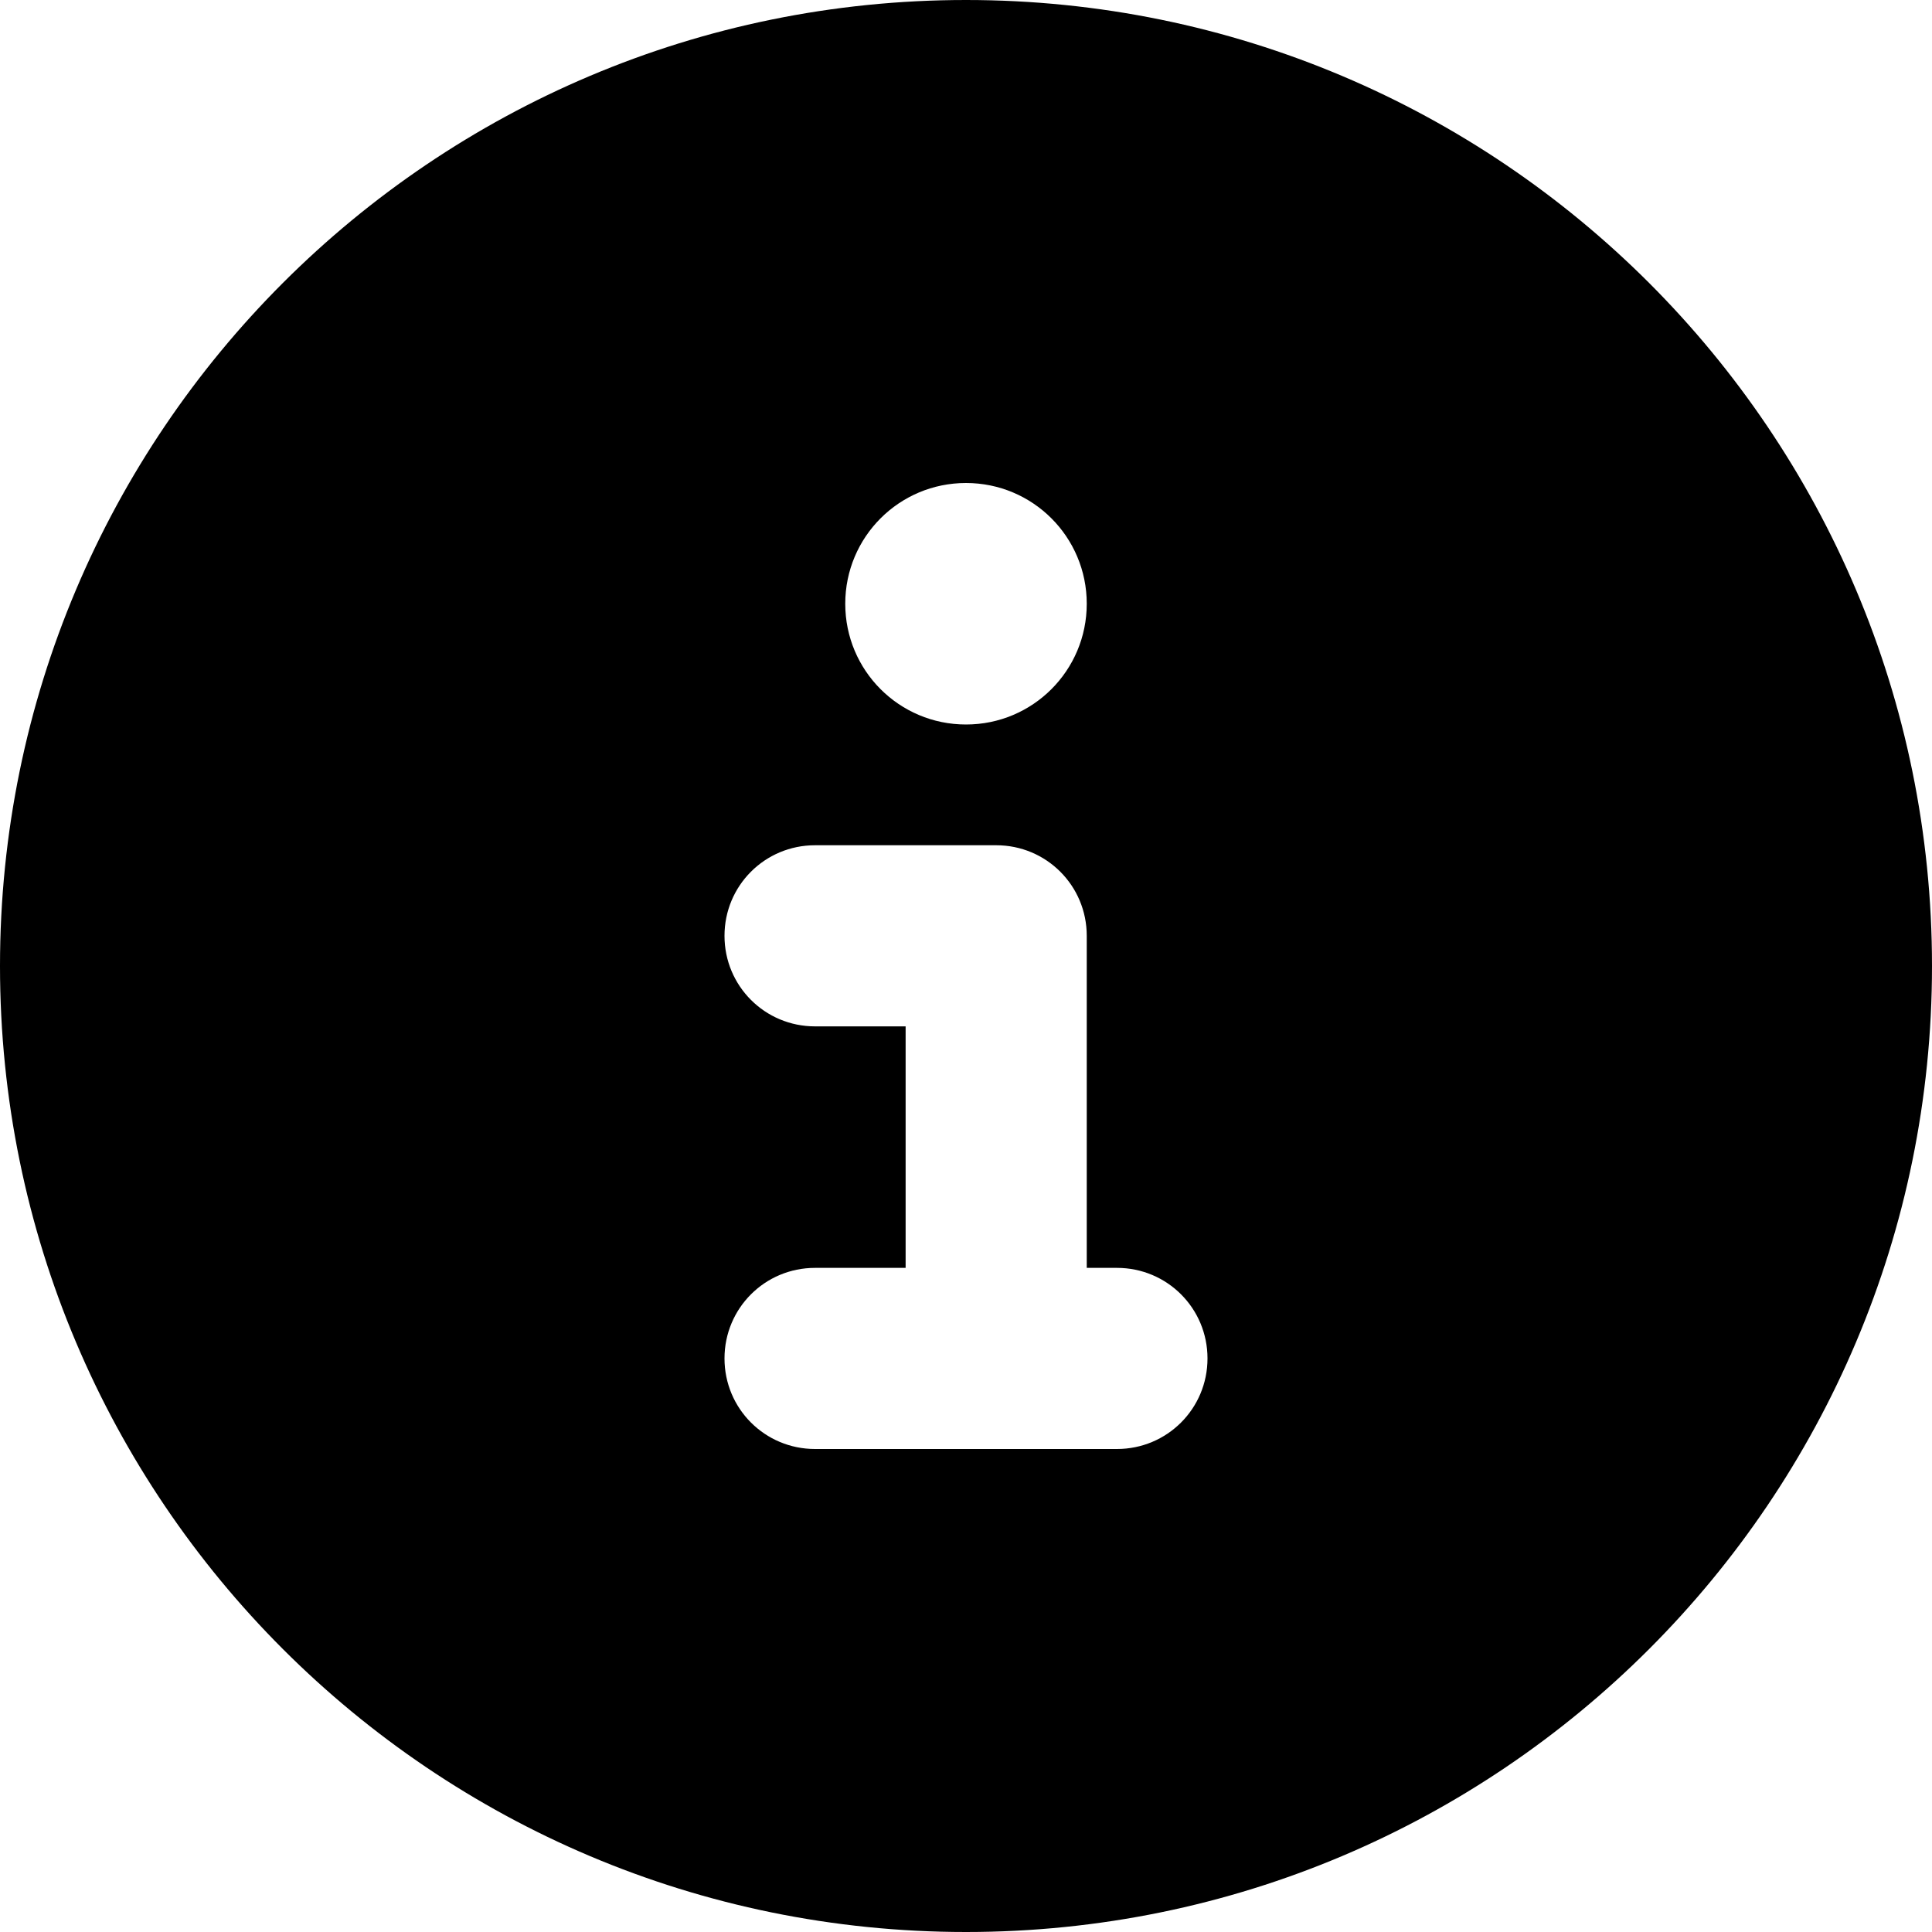
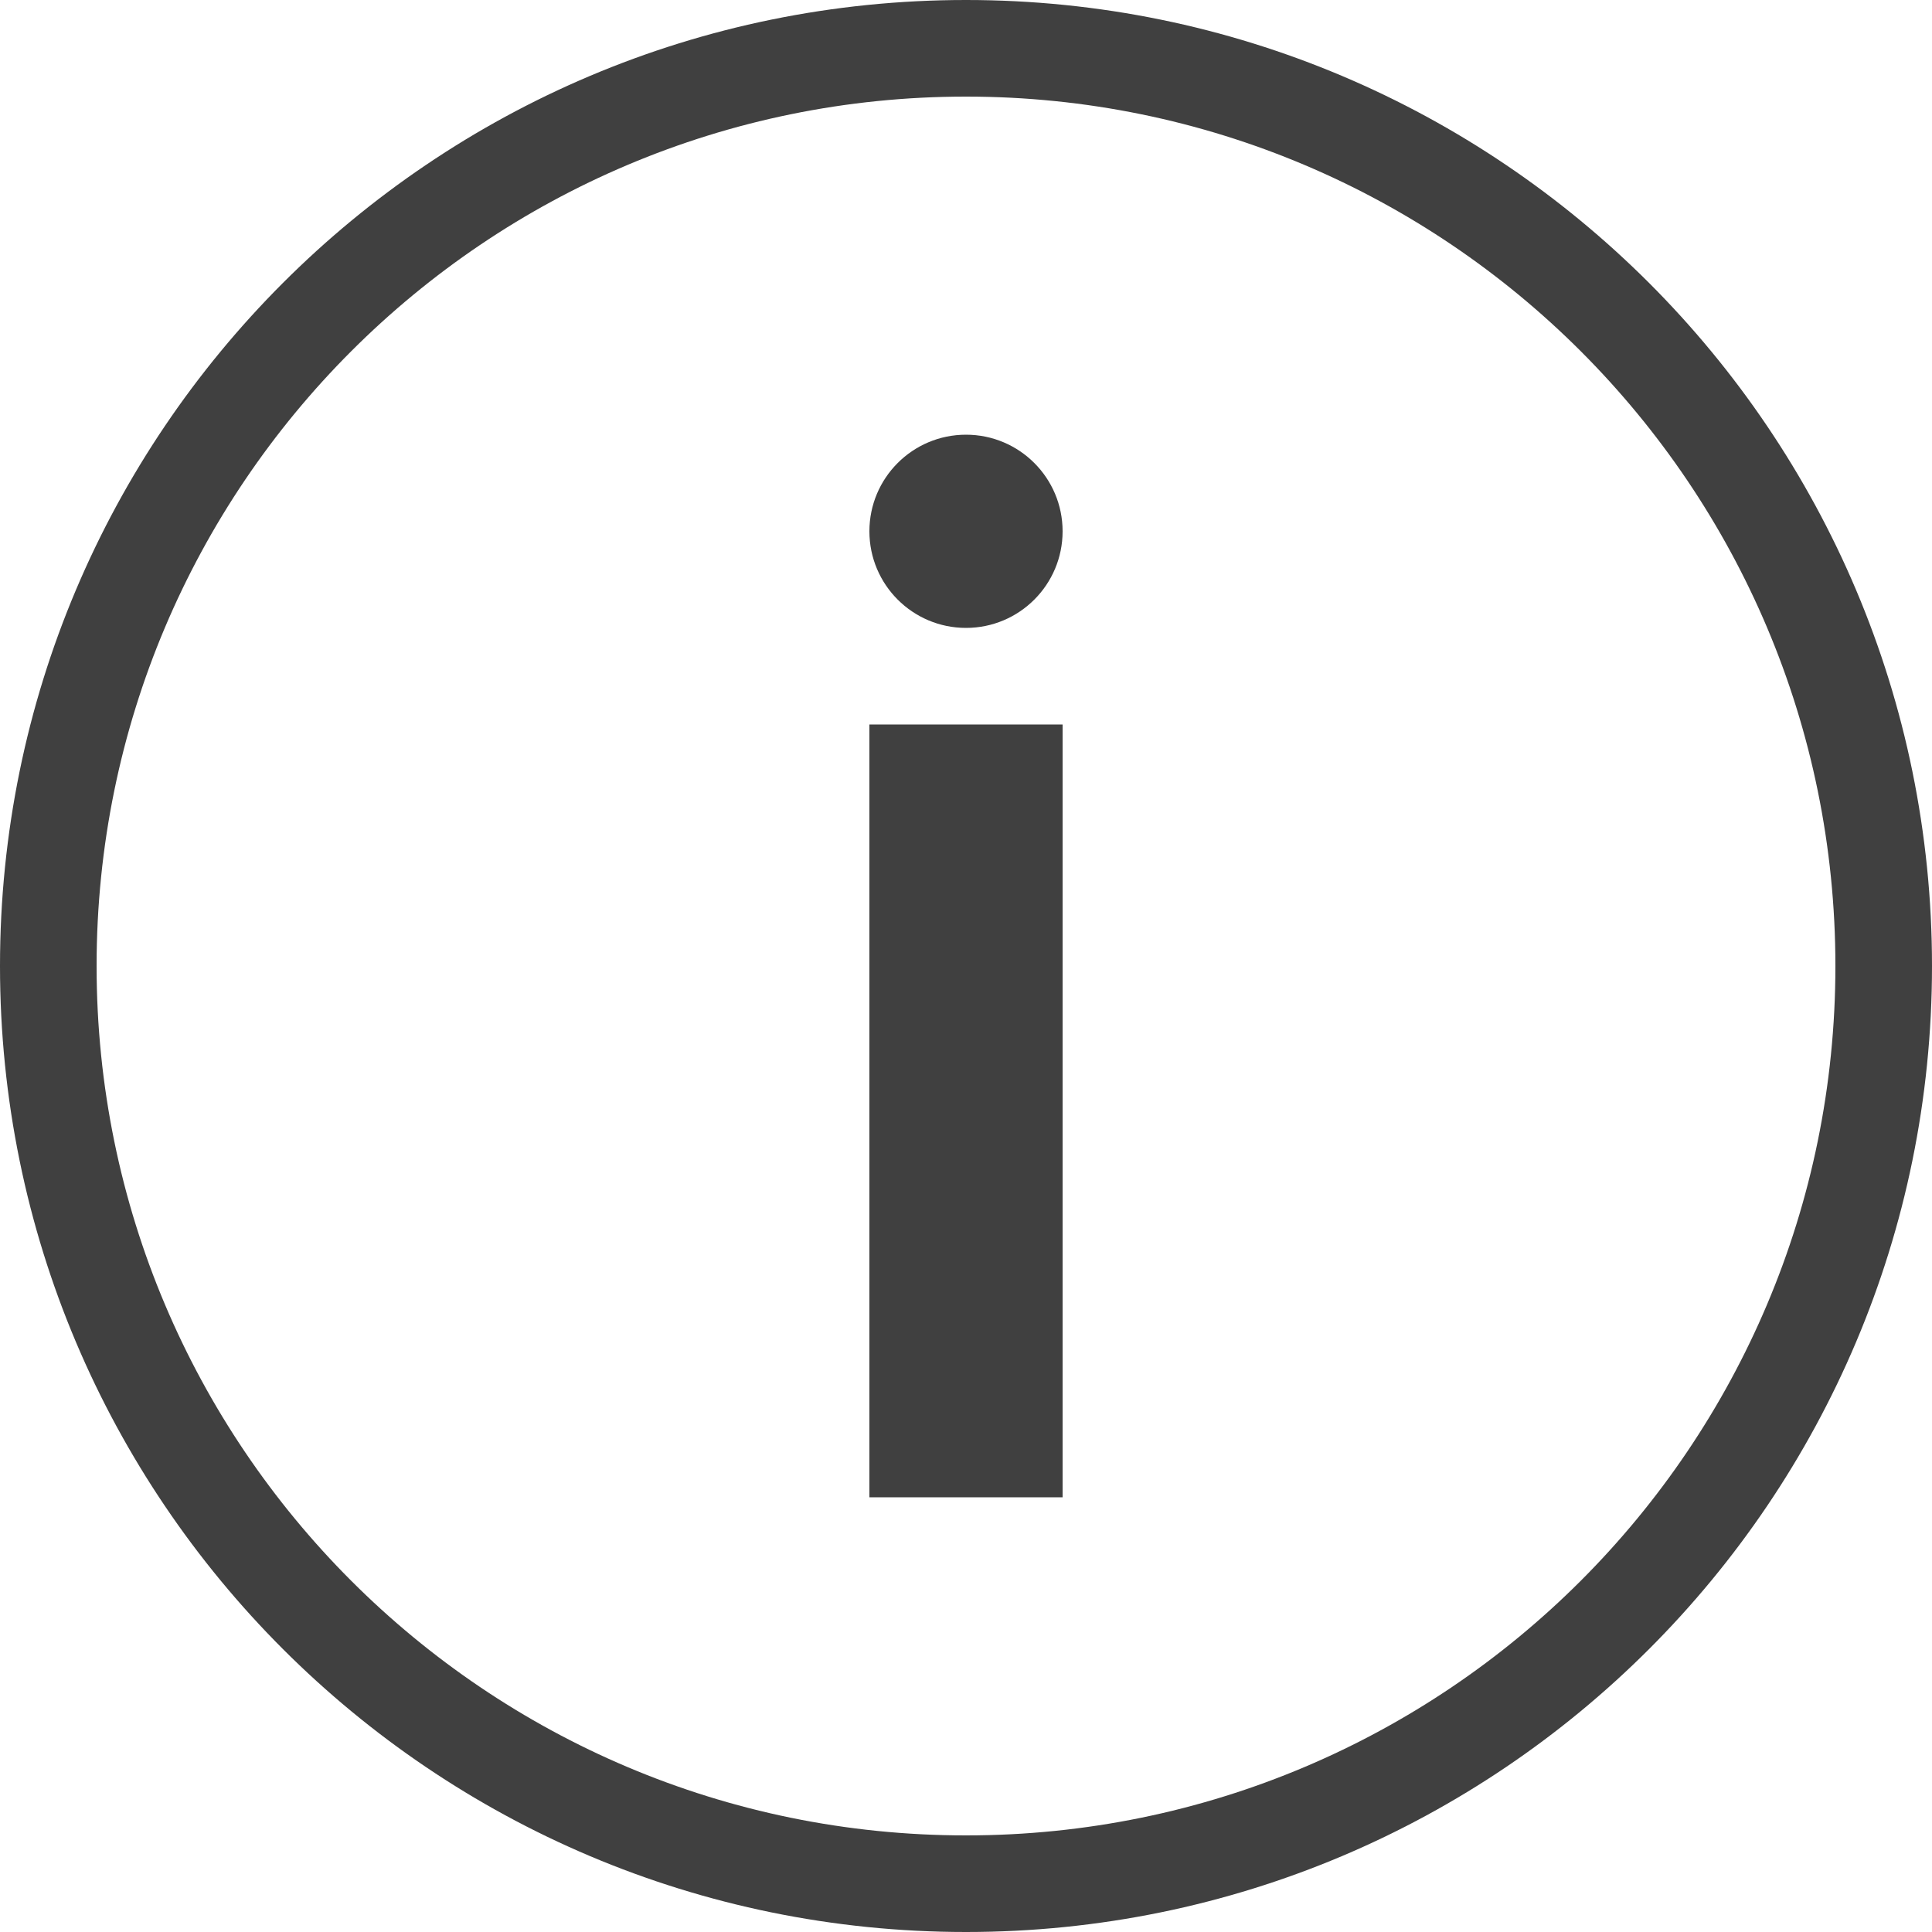
- <svg xmlns="http://www.w3.org/2000/svg" viewBox="0 0 512 512">
-   <path d="M256 512c141.4 0 256-114.6 256-256S397.4 0 256 0S0 114.6 0 256S114.6 512 256 512zM216 336h24V272H216c-13.3 0-24-10.7-24-24s10.7-24 24-24h48c13.3 0 24 10.7 24 24v88h8c13.3 0 24 10.7 24 24s-10.7 24-24 24H216c-13.3 0-24-10.7-24-24s10.7-24 24-24zm40-144c-17.7 0-32-14.3-32-32s14.3-32 32-32s32 14.3 32 32s-14.3 32-32 32z" />
+ <svg xmlns="http://www.w3.org/2000/svg" width="20" height="20" viewBox="0 0 20 20" fill="none">
+   <path fill-rule="evenodd" clip-rule="evenodd" d="M10 19C14.971 19 19 14.971 19 10C19 5.029 14.971 1 10 1C5.029 1 1 5.029 1 10C1 14.971 5.029 19 10 19ZM10 20C15.523 20 20 15.523 20 10C20 4.477 15.523 0 10 0C4.477 0 0 4.477 0 10C0 15.523 4.477 20 10 20Z" fill="#404040" />
+   <circle cx="10" cy="5.5" r="1" fill="#404040" />
+   <rect x="9" y="7.5" width="2" height="8" fill="#404040" />
</svg>
